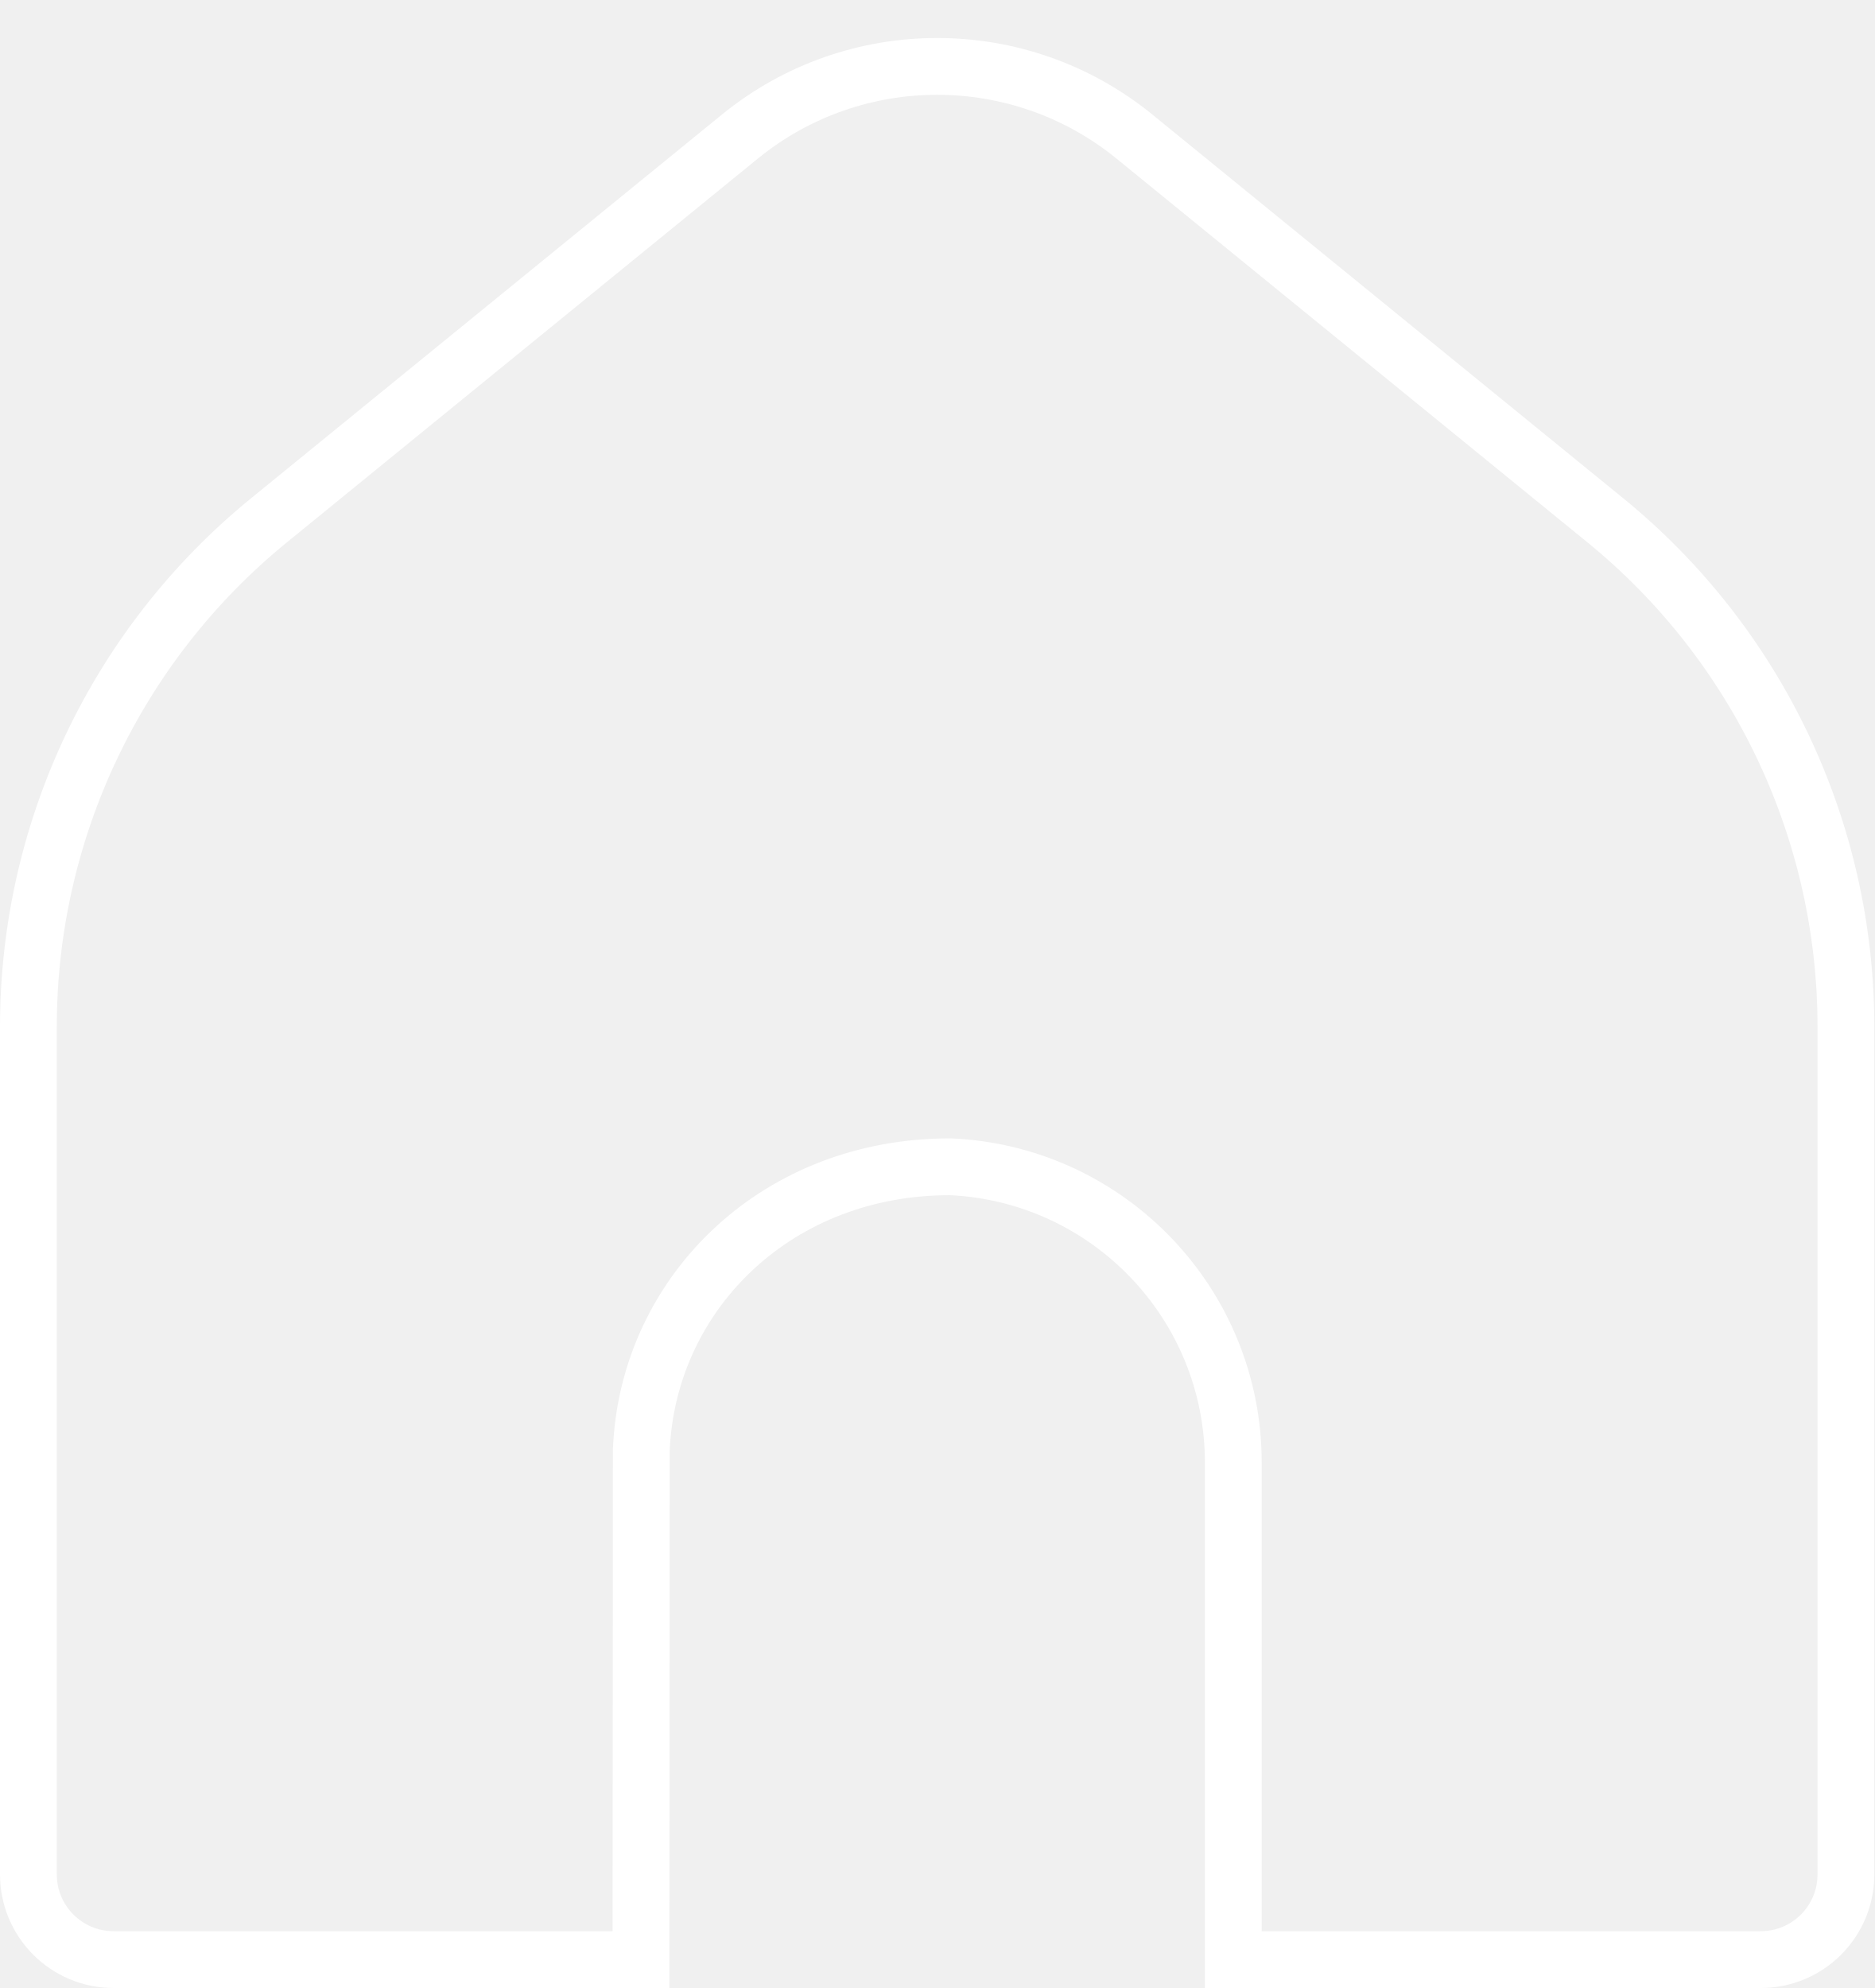
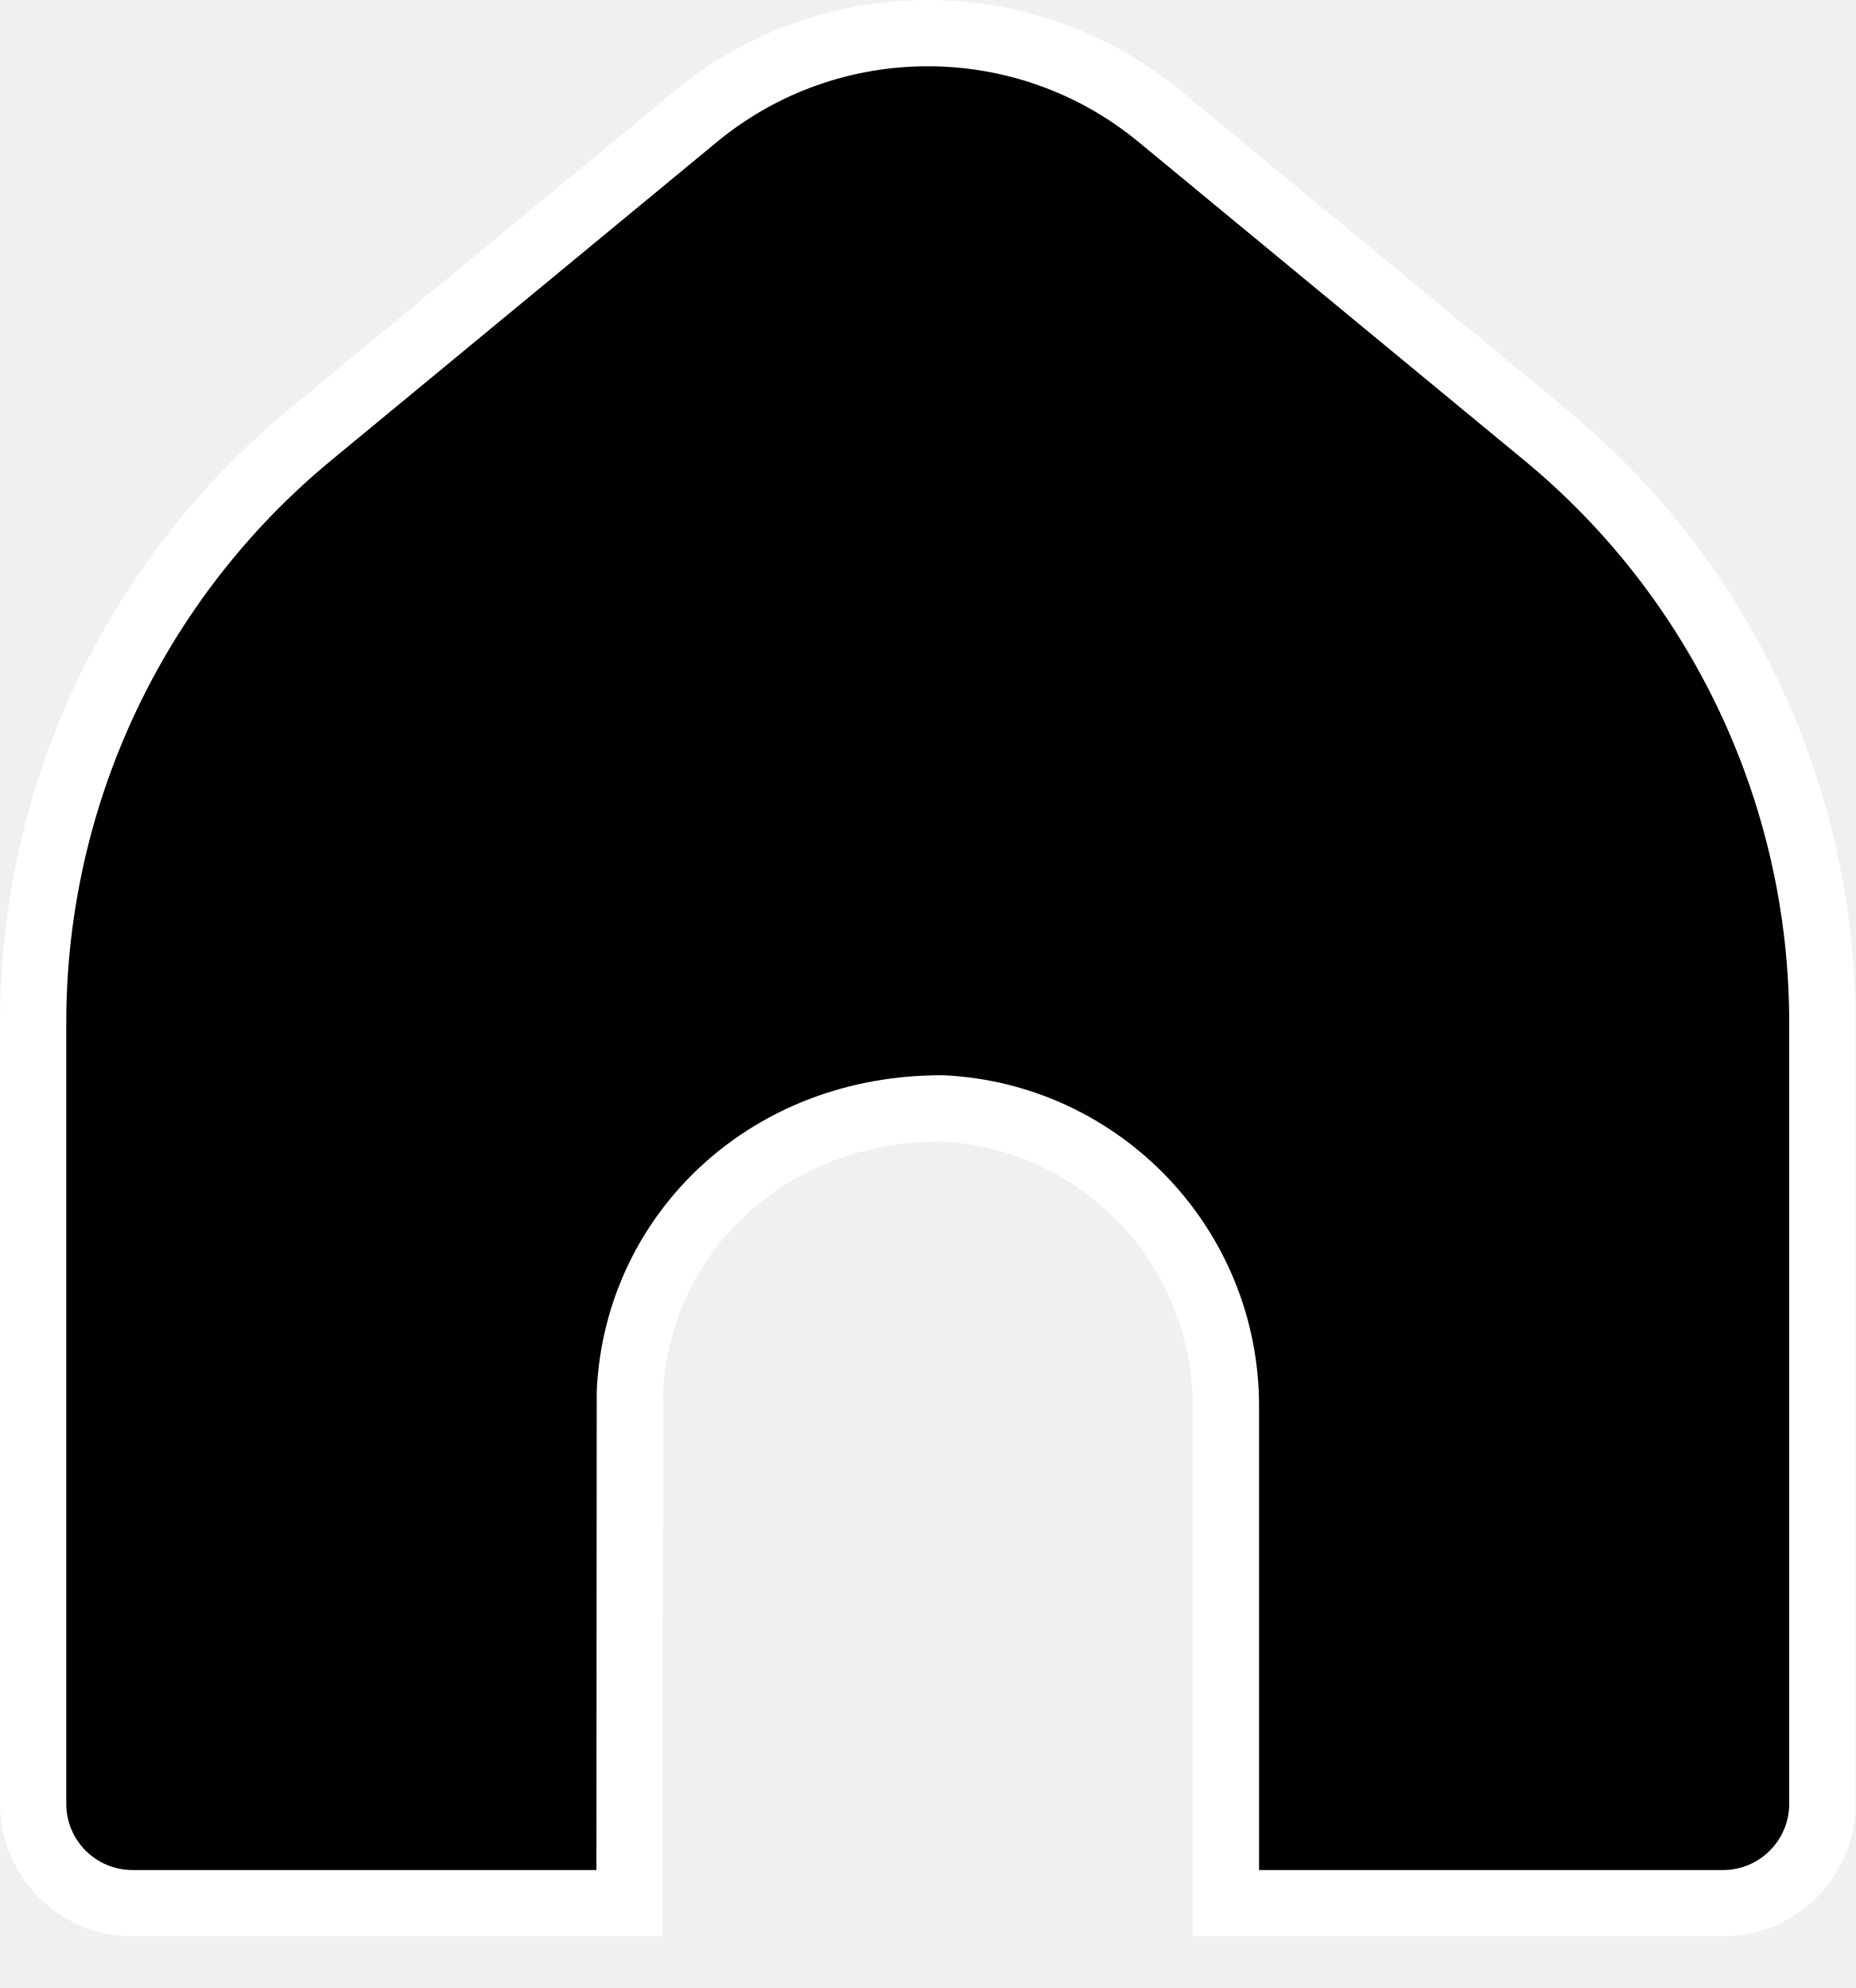
- <svg xmlns="http://www.w3.org/2000/svg" width="33px" height="35px" viewBox="0 0 33 35" version="1.1">
+ <svg xmlns="http://www.w3.org/2000/svg" viewBox="0 0 28 30" version="1.1">
  <g id="Page-1" stroke="none" stroke-width="1" fill="none" fill-rule="evenodd">
-     <g id="Artboard" transform="translate(-354, -208)" stroke="#FFFFFF">
-       <path d="M370.5,209.169 C371.731,209.169 372.963,209.581 373.974,210.405 L373.974,210.405 L382.265,217.161 C384.945,219.345 386.5,222.619 386.5,226.076 L386.5,226.076 L386.5,241 C386.5,241.414 386.332,241.789 386.061,242.061 C385.789,242.332 385.414,242.5 385,242.5 L385,242.5 L375.714,242.5 L375.714,233.751 C375.714,232.355 375.165,231.086 374.271,230.15 C373.373,229.21 372.126,228.605 370.738,228.542 C369.223,228.539 367.915,229.078 366.958,229.951 C365.968,230.855 365.351,232.117 365.291,233.524 L365.291,233.524 L365.285,242.5 L356,242.5 C355.586,242.5 355.211,242.332 354.939,242.061 C354.668,241.789 354.5,241.414 354.5,241 L354.5,241 L354.5,226.076 C354.5,222.619 356.055,219.345 358.735,217.161 L358.735,217.161 L367.026,210.405 C368.037,209.581 369.269,209.169 370.5,209.169 Z" id="Combined-Shape" />
+     <g id="iPhone-13-Pro-Max" transform="translate(-200, -719)" fill="#000000" stroke="#FFFFFF">
+       <g id="Group-2" transform="translate(-48, 666)">
+         <g id="Group-3" transform="translate(230, 38)">
+           <path d="M32,15.5 C33.242,15.5 34.485,15.919 35.501,16.758 L35.501,16.758 L41.321,21.562 C43.967,23.746 45.5,26.999 45.5,30.431 L45.5,30.431 L45.5,42.22 C45.5,42.634 45.332,43.009 45.061,43.281 C44.789,43.552 44.414,43.72 44,43.72 L44,43.72 L36.5,43.72 L36.5,36.22 C36.5,35.018 36.029,33.926 35.261,33.119 C34.489,32.308 33.418,31.784 32.224,31.726 C30.909,31.722 29.781,32.184 28.955,32.931 C28.096,33.708 27.561,34.796 27.505,36.008 L27.505,36.008 L27.5,43.72 L20,43.72 C19.586,43.72 19.211,43.552 18.939,43.281 C18.668,43.009 18.5,42.634 18.5,42.22 L18.5,42.22 L18.5,30.431 C18.5,26.999 20.033,23.746 22.679,21.562 L22.679,21.562 L28.499,16.758 C29.515,15.919 30.758,15.5 32,15.5 Z" id="Combined-Shape" />
+         </g>
+       </g>
    </g>
  </g>
</svg>
